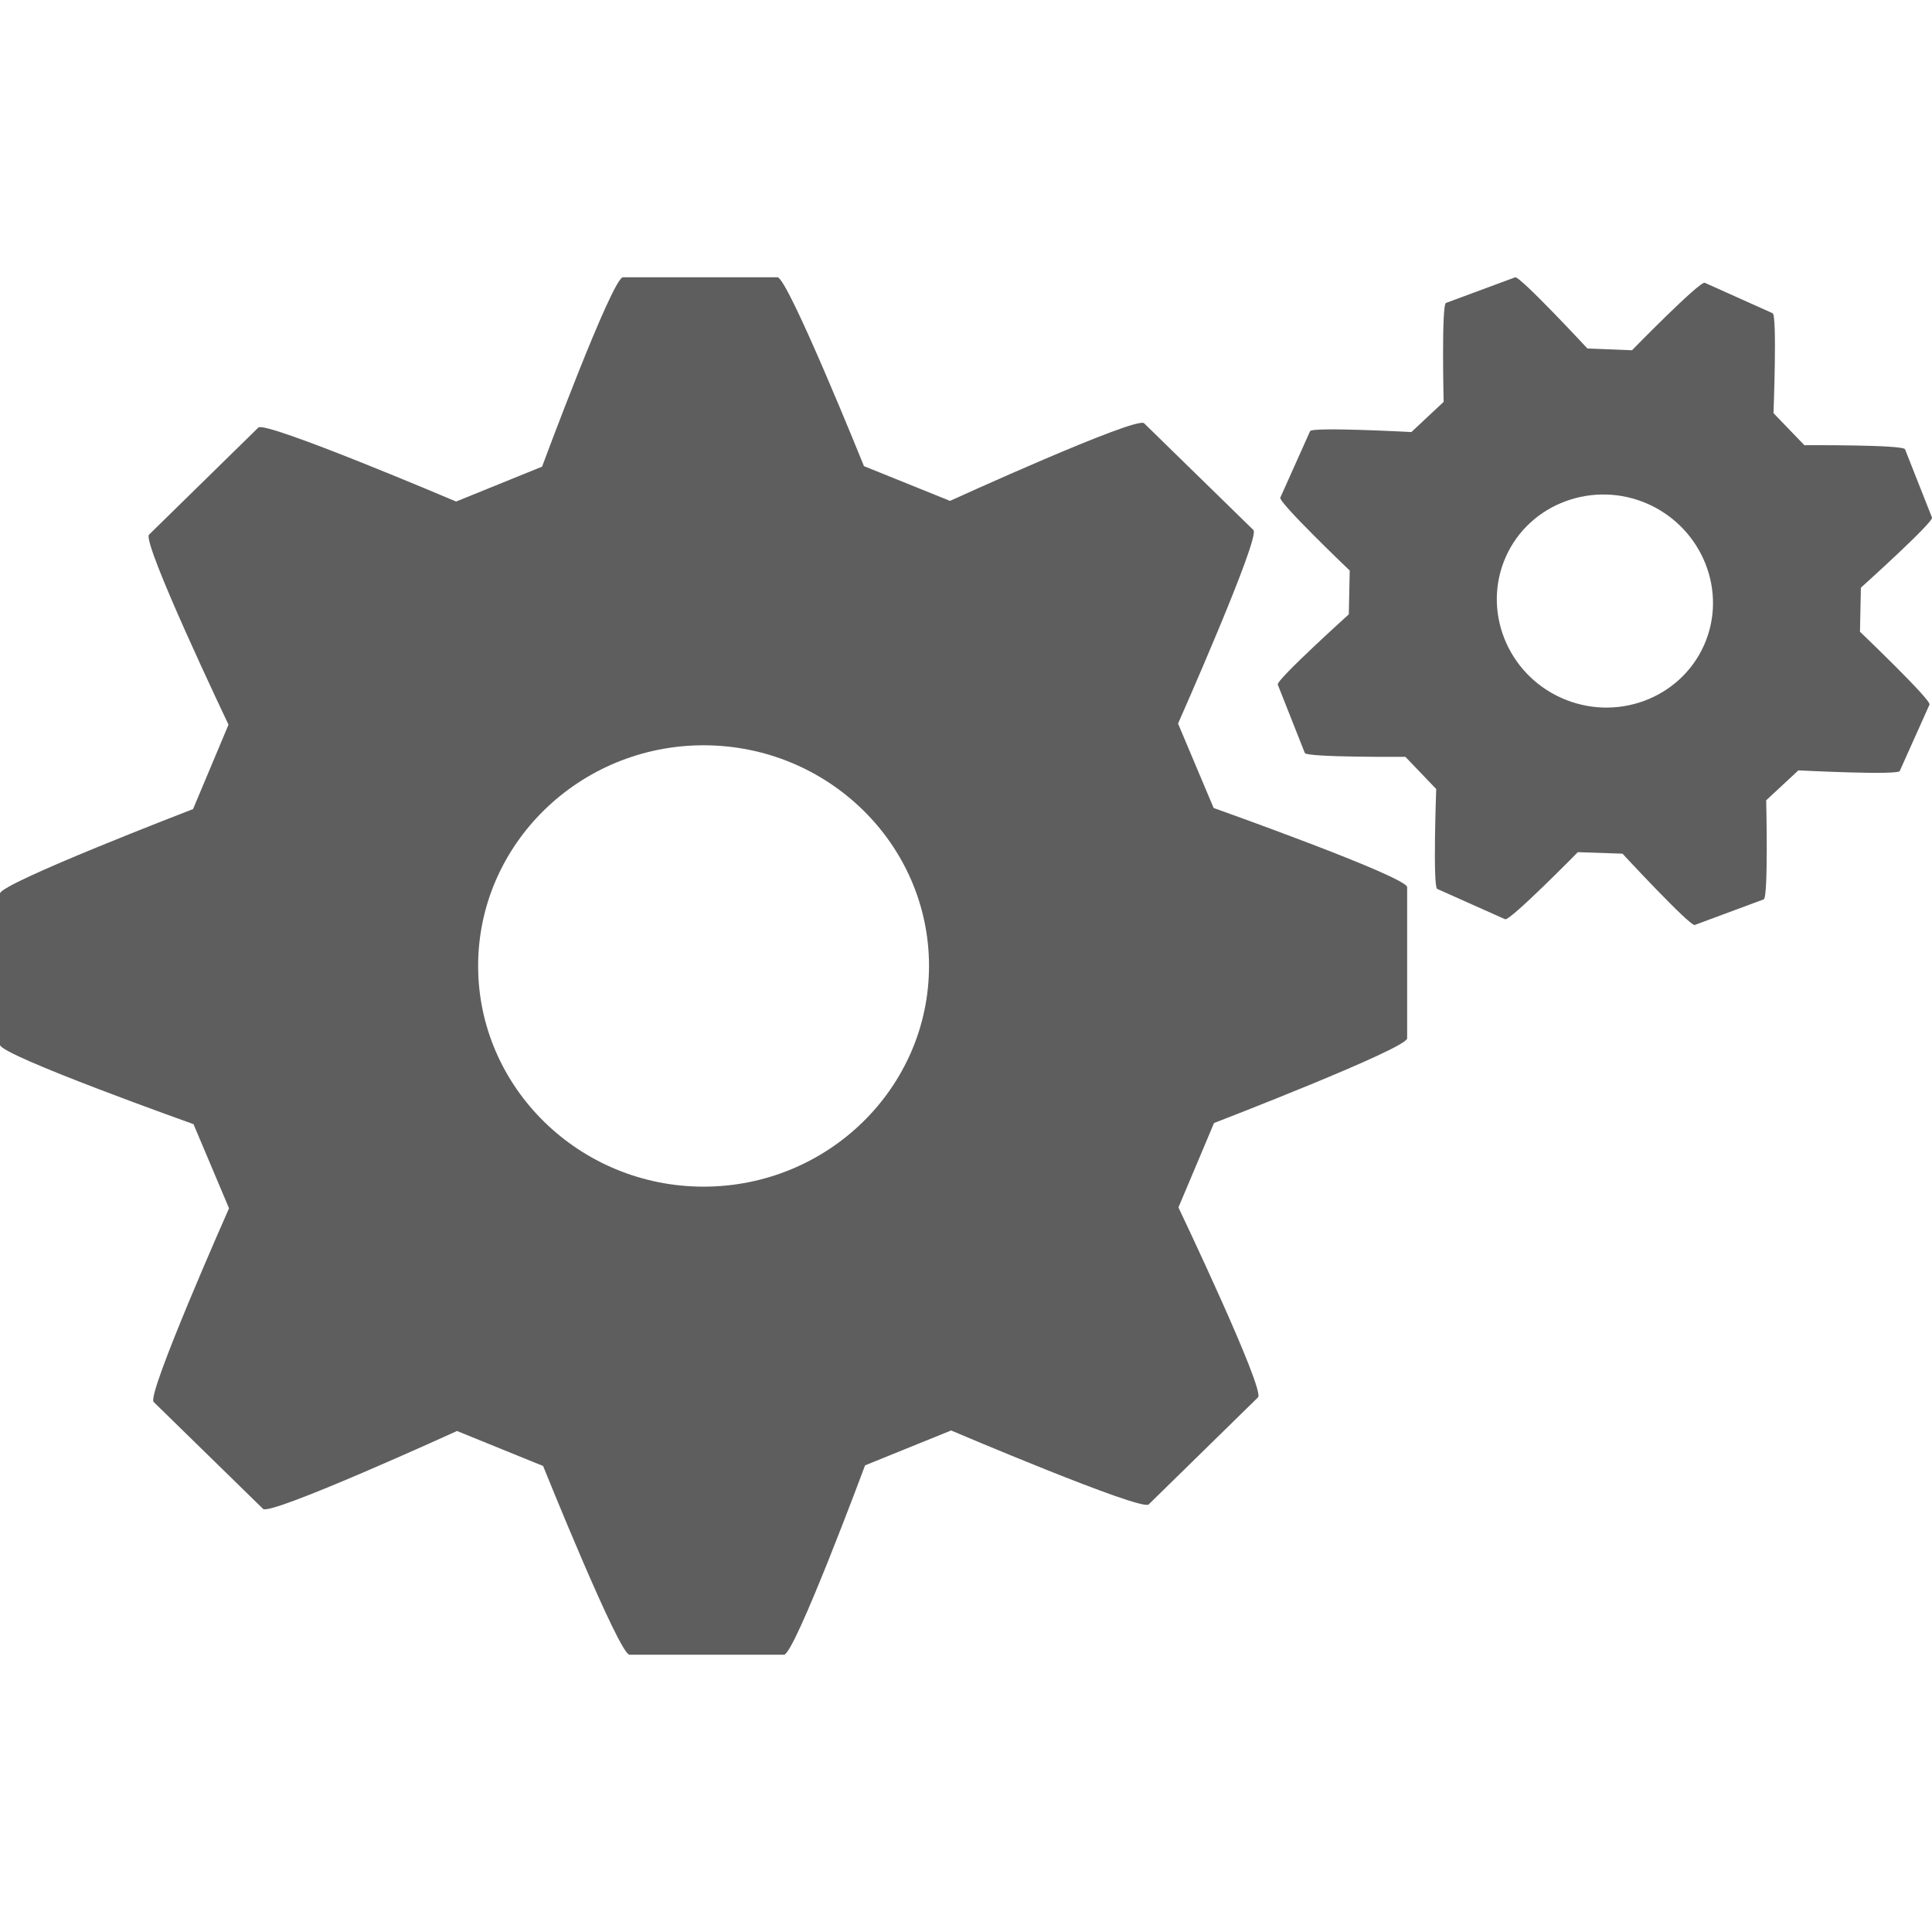
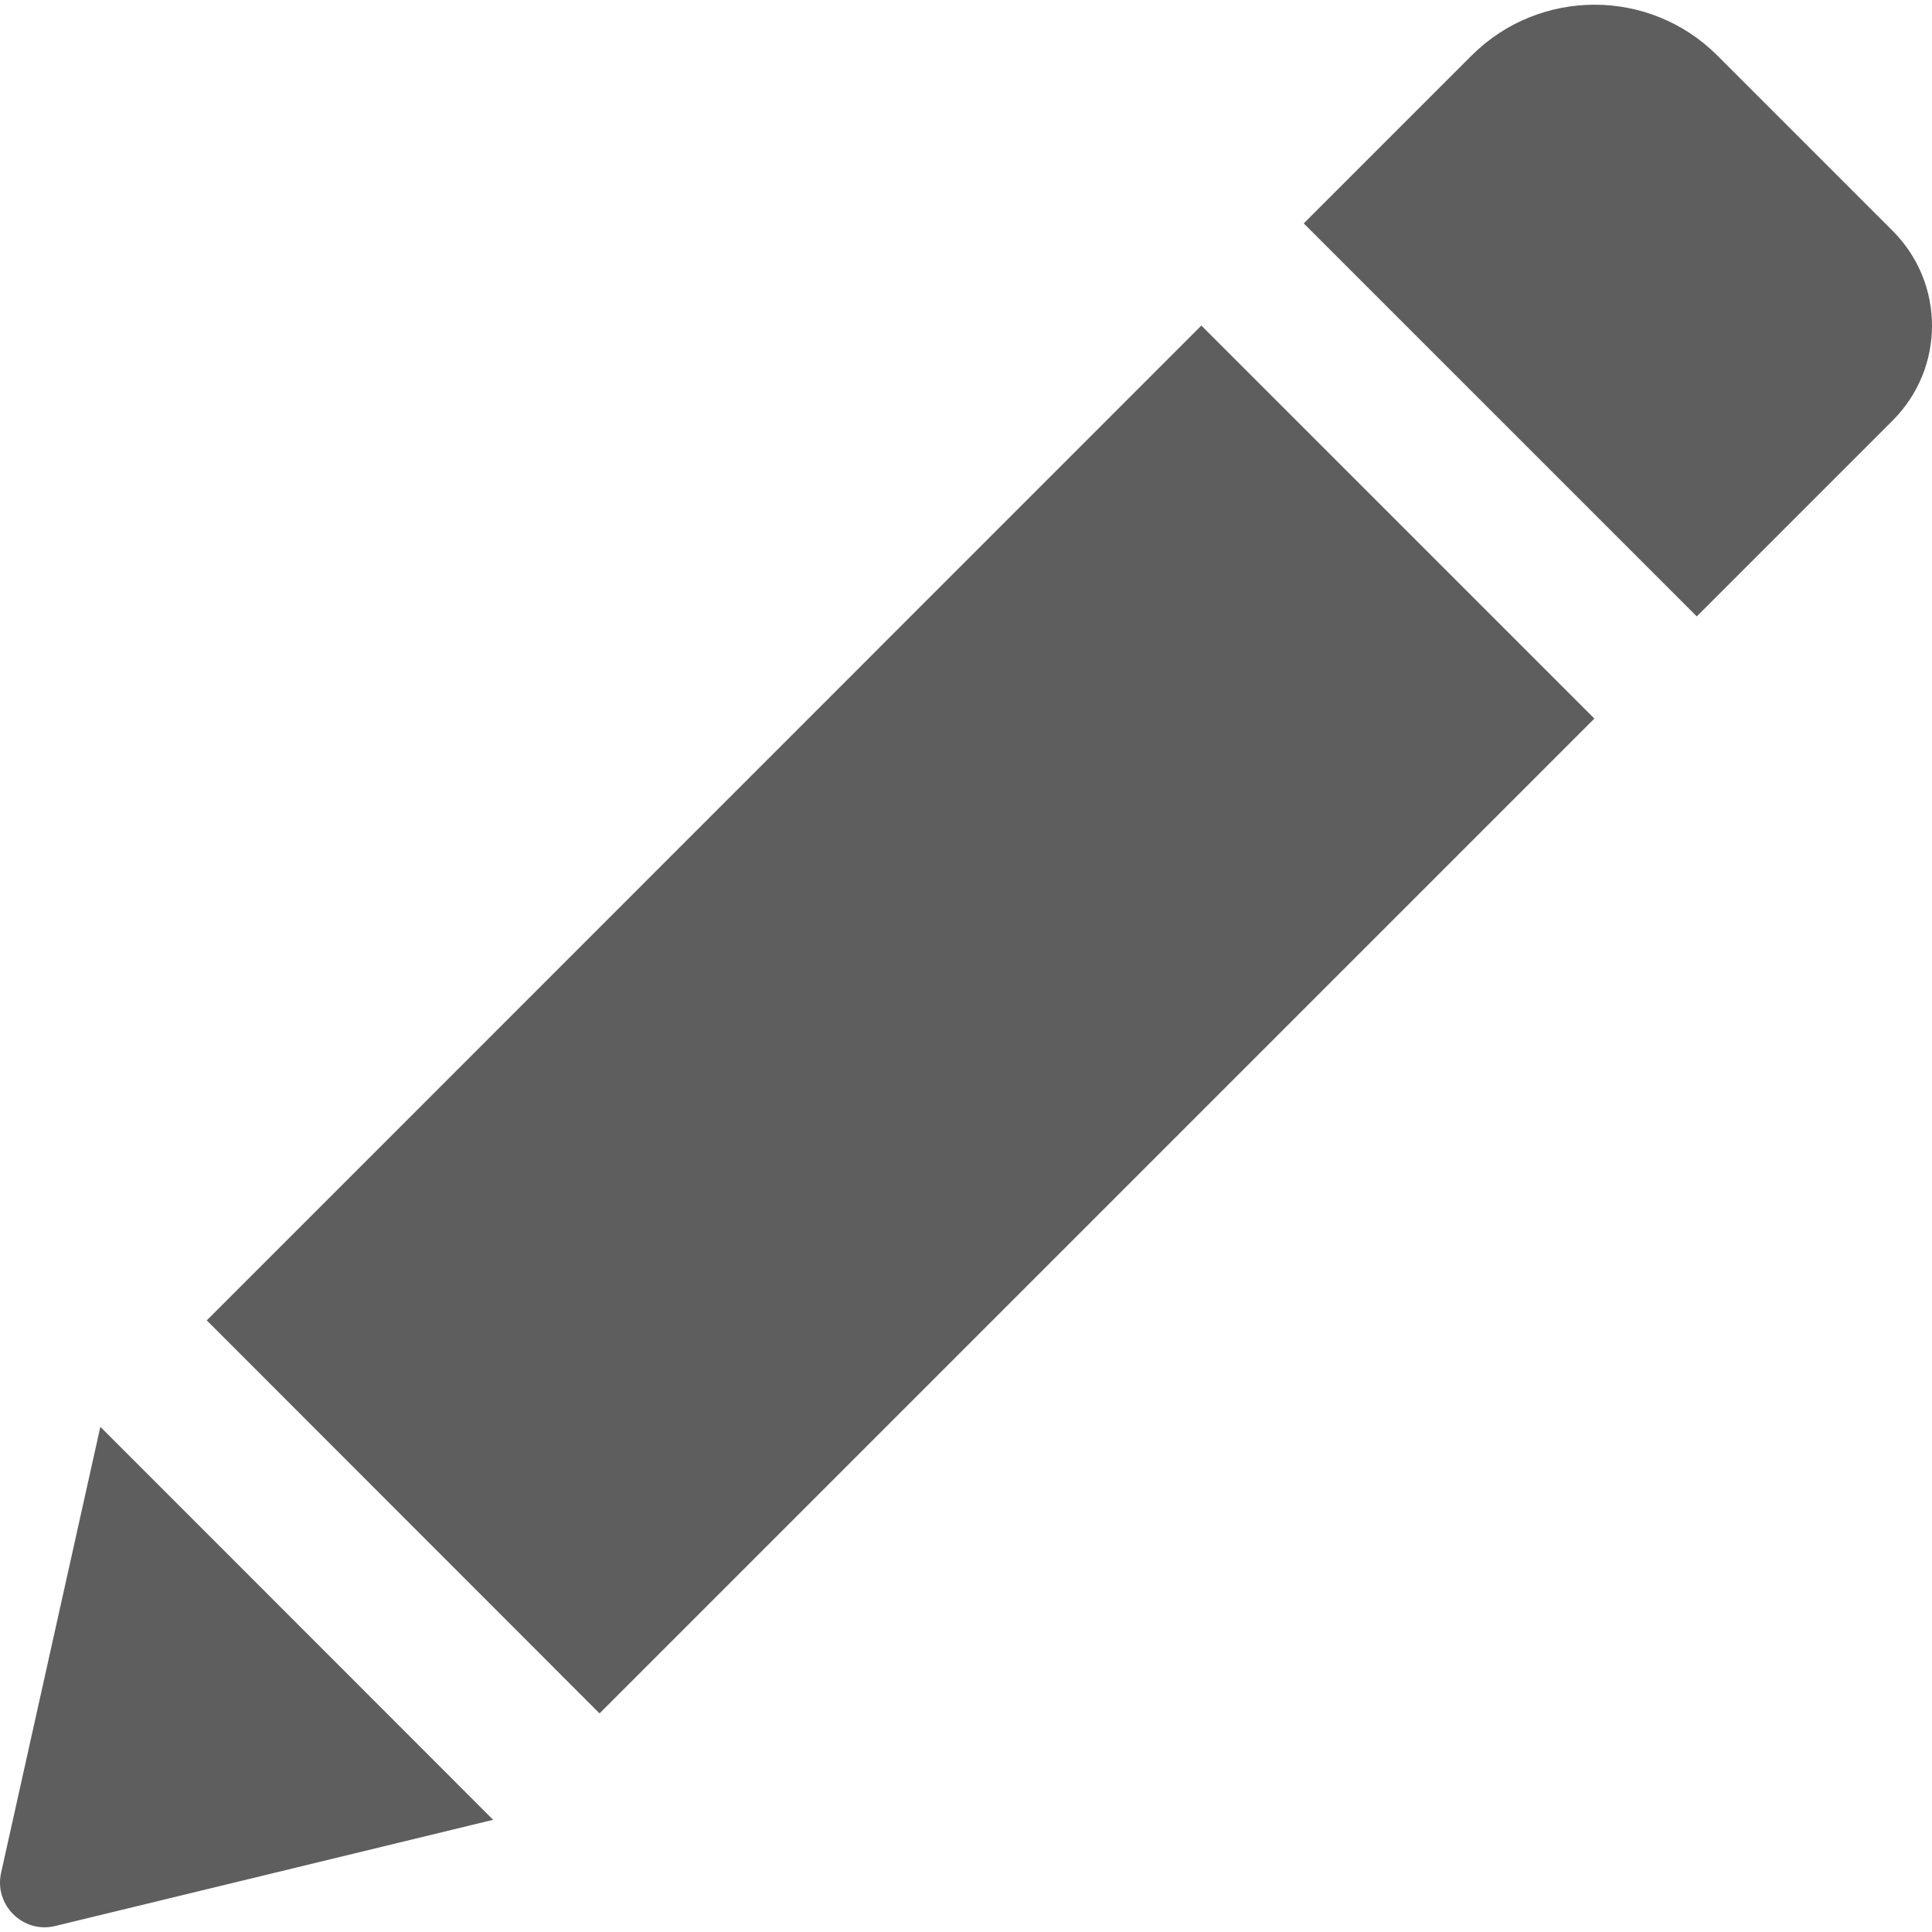
- <svg xmlns="http://www.w3.org/2000/svg" version="1.1" id="Capa_1" x="0px" y="0px" viewBox="0 0 29.643 29.643" style="enable-background:new 0 0 29.643 29.643;" xml:space="preserve" width="512px" height="512px">
+ <svg xmlns="http://www.w3.org/2000/svg" version="1.1" id="Capa_1" x="0px" y="0px" width="512px" height="512px" viewBox="0 0 528.899 528.899" style="enable-background:new 0 0 528.899 528.899;" xml:space="preserve">
  <g>
-     <path d="M18.621,12.397l-0.546-1.295c0,0,1.267-2.859,1.157-2.969l-1.678-1.639c-0.117-0.113-2.978,1.191-2.978,1.191l-1.32-0.533   c0,0-1.169-2.898-1.327-2.898h-2.37c-0.164,0-1.242,2.906-1.242,2.906L6.998,7.695c0,0-2.922-1.242-3.034-1.135L2.287,8.203   c-0.116,0.115,1.219,2.916,1.219,2.916l-0.544,1.295c0,0-2.962,1.139-2.962,1.295v2.322c0,0.16,2.969,1.217,2.969,1.217   l0.545,1.291c0,0-1.268,2.861-1.157,2.971l1.679,1.641c0.113,0.111,2.976-1.195,2.976-1.195l1.321,0.537   c0,0,1.166,2.896,1.326,2.896h2.37c0.163,0,1.244-2.906,1.244-2.906l1.32-0.535c0,0,2.918,1.242,3.031,1.135l1.678-1.643   c0.115-0.111-1.221-2.914-1.221-2.914l0.546-1.295c0,0,2.963-1.143,2.963-1.299v-2.32C21.591,13.453,18.621,12.397,18.621,12.397z    M10.795,18.207c-1.905,0-3.459-1.52-3.459-3.387c0-1.865,1.554-3.385,3.459-3.385c1.908,0,3.459,1.52,3.459,3.385   C14.254,16.688,12.703,18.207,10.795,18.207z" fill="#5e5e5e" />
-     <path d="M28.538,9.693l0.014-0.676c0,0,1.118-1.006,1.091-1.076l-0.414-1.048c-0.031-0.072-1.544-0.062-1.544-0.062l-0.474-0.492   c0,0,0.058-1.502-0.013-1.533l-1.041-0.467c-0.074-0.033-1.117,1.035-1.117,1.035l-0.684-0.027c0,0-1.039-1.119-1.109-1.092   l-1.061,0.393c-0.071,0.025-0.036,1.518-0.036,1.518l-0.495,0.463c0,0-1.523-0.082-1.554-0.014l-0.457,1.02   c-0.032,0.072,1.065,1.119,1.065,1.119l-0.014,0.672c0,0-1.117,1.008-1.09,1.078l0.415,1.049c0.03,0.07,1.543,0.059,1.543,0.059   l0.473,0.494c0,0-0.055,1.502,0.016,1.533l1.041,0.465c0.072,0.033,1.116-1.029,1.116-1.029l0.685,0.023   c0,0,1.037,1.119,1.109,1.094l1.058-0.393c0.073-0.025,0.038-1.52,0.038-1.52l0.494-0.459c0,0,1.523,0.078,1.555,0.01l0.457-1.02   C29.634,10.74,28.538,9.693,28.538,9.693z M26.145,9.9c-0.367,0.82-1.347,1.184-2.187,0.809c-0.836-0.373-1.22-1.346-0.853-2.168   c0.365-0.818,1.348-1.18,2.184-0.807C26.126,8.111,26.51,9.082,26.145,9.9z" fill="#5e5e5e" />
-     <g>
- 	</g>
-     <g>
- 	</g>
-     <g>
- 	</g>
-     <g>
- 	</g>
-     <g>
- 	</g>
-     <g>
- 	</g>
-     <g>
- 	</g>
-     <g>
- 	</g>
-     <g>
- 	</g>
-     <g>
- 	</g>
-     <g>
- 	</g>
-     <g>
- 	</g>
-     <g>
- 	</g>
-     <g>
- 	</g>
-     <g>
- 	</g>
+     <path d="M328.883,89.125l107.59,107.589l-272.34,272.34L56.604,361.465L328.883,89.125z M518.113,63.177l-47.981-47.981   c-18.543-18.543-48.653-18.543-67.259,0l-45.961,45.961l107.59,107.59l53.611-53.611   C532.495,100.753,532.495,77.559,518.113,63.177z M0.3,512.69c-1.958,8.812,5.998,16.708,14.811,14.565l119.891-29.069   L27.473,390.597L0.3,512.69z" fill="#5e5e5e" />
  </g>
  <g>
</g>
  <g>
</g>
  <g>
</g>
  <g>
</g>
  <g>
</g>
  <g>
</g>
  <g>
</g>
  <g>
</g>
  <g>
</g>
  <g>
</g>
  <g>
</g>
  <g>
</g>
  <g>
</g>
  <g>
</g>
  <g>
</g>
</svg>
